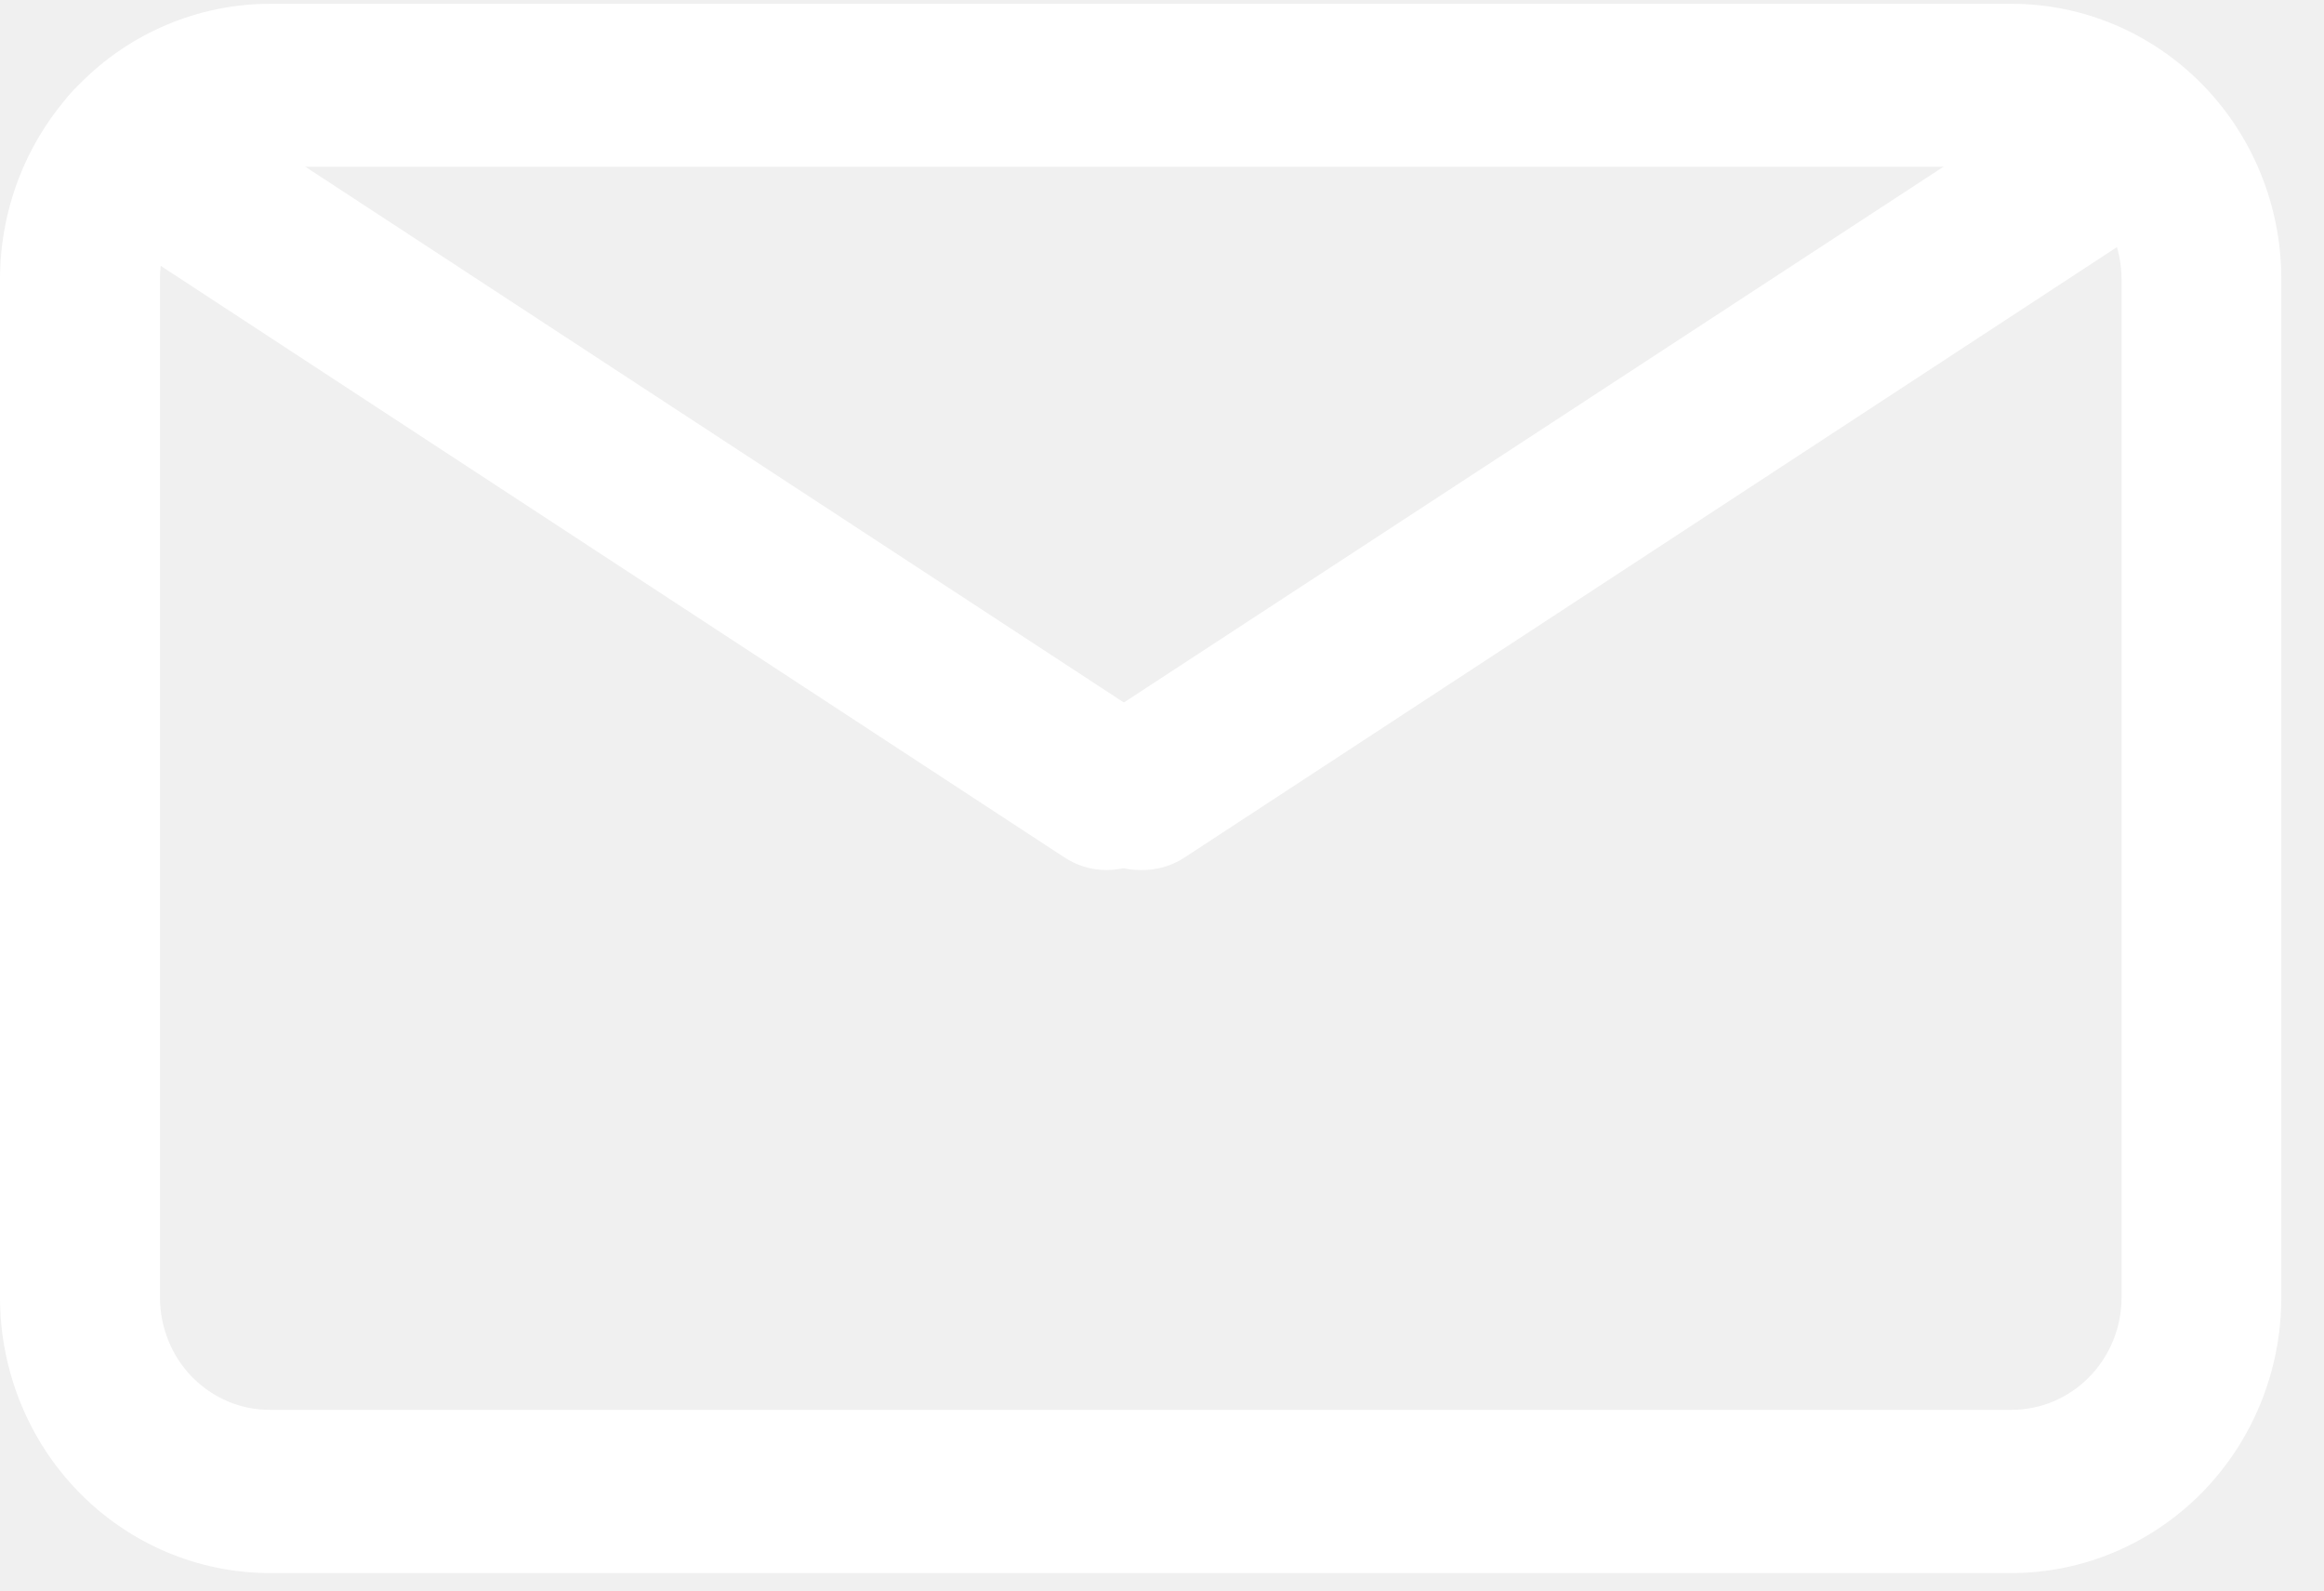
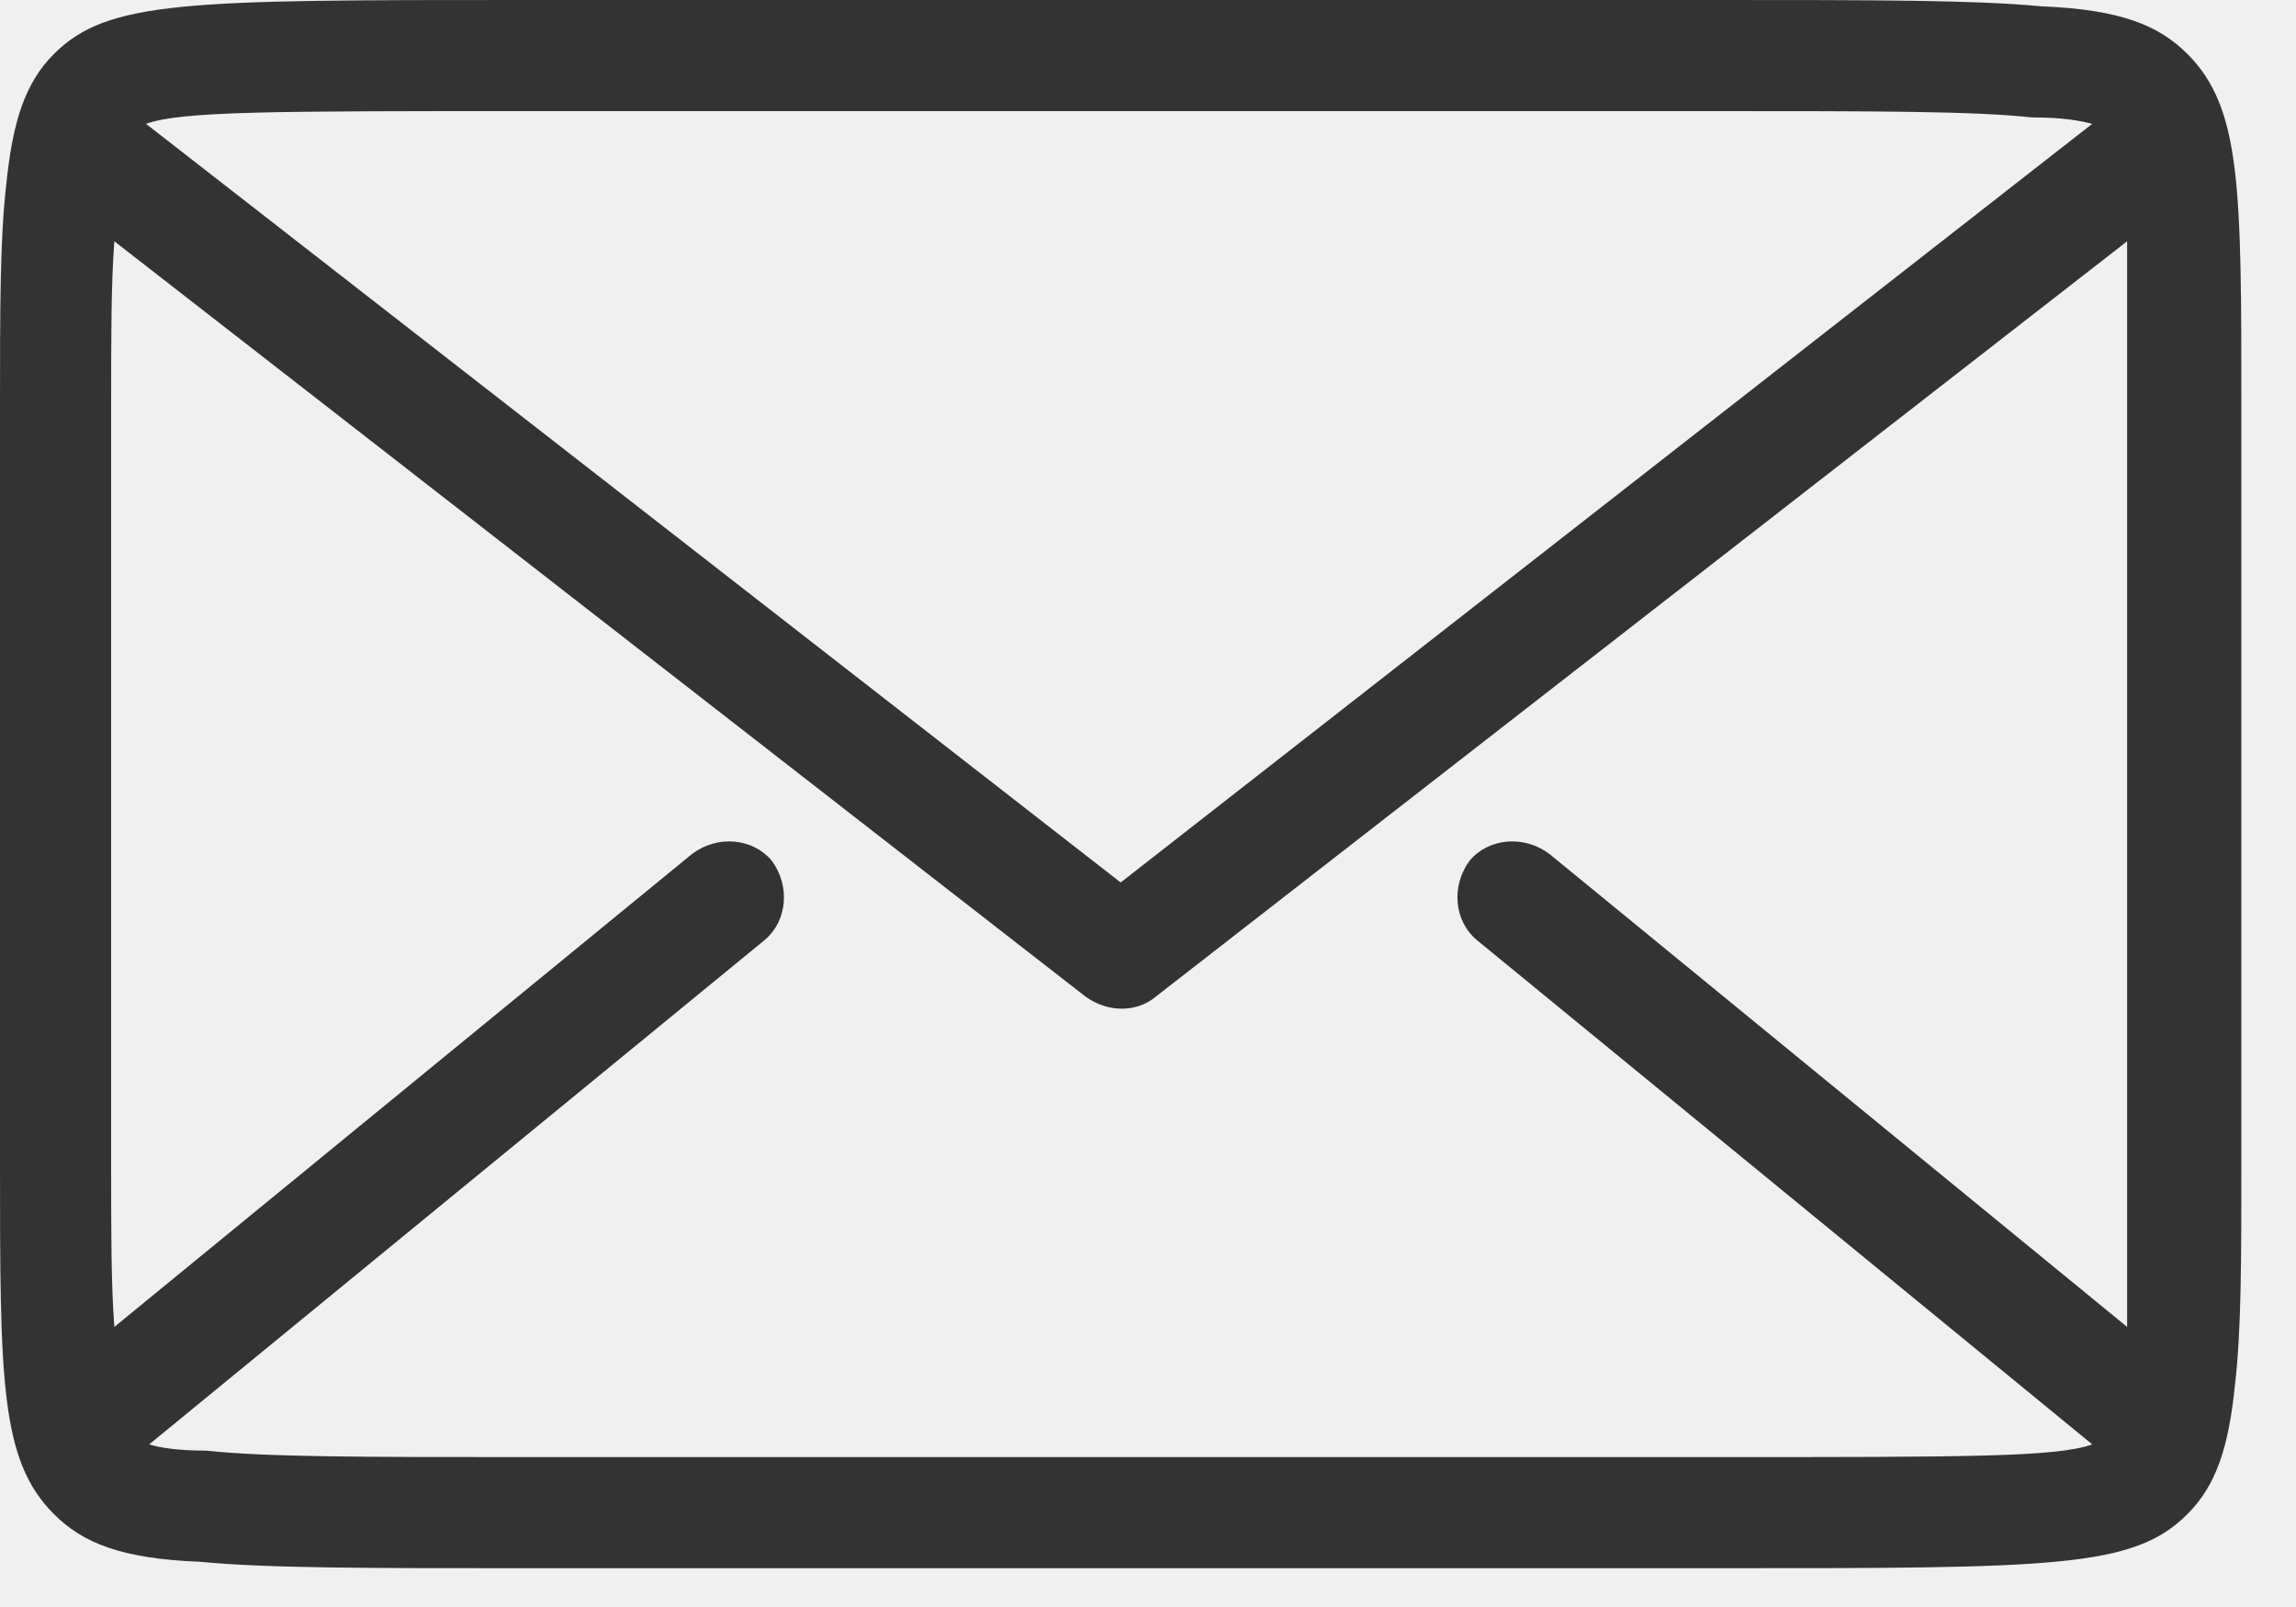
- <svg xmlns="http://www.w3.org/2000/svg" width="19" height="13" viewBox="0 0 19 13" fill="none">
-   <path d="M16.445 12.857H2.206C1.621 12.857 1.06 12.619 0.647 12.198C0.233 11.776 0.001 11.204 0 10.608V2.28C0.001 1.684 0.233 1.112 0.647 0.69C1.06 0.269 1.621 0.032 2.206 0.031H16.445C17.03 0.031 17.591 0.268 18.005 0.69C18.418 1.111 18.651 1.684 18.651 2.28V10.608C18.65 11.204 18.418 11.776 18.004 12.198C17.59 12.619 17.029 12.857 16.445 12.857ZM2.206 1.363C1.968 1.363 1.74 1.46 1.571 1.632C1.403 1.804 1.308 2.037 1.308 2.28V10.608C1.308 10.728 1.332 10.847 1.377 10.958C1.422 11.069 1.488 11.17 1.571 11.255C1.655 11.34 1.754 11.408 1.863 11.454C1.972 11.5 2.088 11.523 2.206 11.523H16.445C16.683 11.523 16.912 11.427 17.08 11.255C17.249 11.084 17.344 10.851 17.345 10.608V2.28C17.344 2.037 17.249 1.804 17.08 1.632C16.912 1.46 16.683 1.363 16.445 1.363H2.206Z" fill="white" />
-   <path d="M9.051 7.111C8.925 7.112 8.803 7.075 8.698 7.005L0.706 1.775C0.56 1.68 0.457 1.529 0.42 1.356C0.383 1.184 0.415 1.003 0.509 0.854C0.602 0.705 0.75 0.601 0.92 0.563C1.089 0.525 1.266 0.558 1.412 0.653L9.404 5.883C9.522 5.961 9.612 6.076 9.661 6.211C9.71 6.346 9.715 6.493 9.675 6.631C9.636 6.769 9.553 6.89 9.441 6.976C9.328 7.063 9.192 7.11 9.051 7.111Z" fill="white" />
-   <path d="M9.325 7.111C9.184 7.112 9.046 7.065 8.932 6.979C8.818 6.893 8.735 6.771 8.695 6.632C8.655 6.494 8.661 6.346 8.711 6.21C8.761 6.075 8.853 5.96 8.972 5.883L16.975 0.653C17.121 0.558 17.299 0.525 17.468 0.563C17.637 0.601 17.785 0.705 17.879 0.854C17.973 1.003 18.004 1.184 17.967 1.356C17.93 1.529 17.828 1.68 17.681 1.775L9.69 7.005C9.582 7.077 9.455 7.114 9.325 7.111Z" fill="white" />
+ <svg xmlns="http://www.w3.org/2000/svg" width="20" height="14" viewBox="0 0 20 14" fill="none">
+   <path d="M0.996 2.102C0.968 2.461 0.968 2.959 0.968 3.568V10.094C0.968 10.73 0.968 11.2 0.996 11.56L6.029 7.439C6.25 7.273 6.554 7.301 6.72 7.495C6.886 7.716 6.858 8.02 6.665 8.186L1.3 12.583C1.383 12.611 1.549 12.638 1.798 12.638C2.323 12.694 3.18 12.694 4.563 12.694H14.961C17.146 12.694 17.921 12.694 18.225 12.583L12.86 8.186C12.666 8.02 12.638 7.716 12.804 7.495C12.97 7.301 13.274 7.273 13.496 7.439L18.529 11.56V2.102L10.066 8.684C9.901 8.822 9.652 8.822 9.458 8.684L0.996 2.102ZM18.225 1.079C18.114 1.051 17.976 1.023 17.699 1.023C17.201 0.968 16.344 0.968 14.961 0.968H4.563C2.378 0.968 1.576 0.968 1.272 1.079L9.762 7.688L18.225 1.079ZM0.055 1.604C0.111 1.051 0.221 0.719 0.47 0.47C0.94 0 1.632 0 4.563 0H14.961C16.344 0 17.201 0 17.782 0.055C18.474 0.083 18.805 0.221 19.054 0.47C19.524 0.94 19.524 1.632 19.524 3.568V10.094C19.524 10.979 19.524 11.588 19.469 12.058C19.414 12.611 19.303 12.943 19.054 13.191C18.584 13.662 17.893 13.662 14.961 13.662H4.563C3.18 13.662 2.323 13.662 1.742 13.606C1.051 13.579 0.719 13.44 0.47 13.191C0 12.721 0 12.03 0 10.094V3.568C0 2.683 0 2.074 0.055 1.604Z" fill="#333333" />
</svg>
